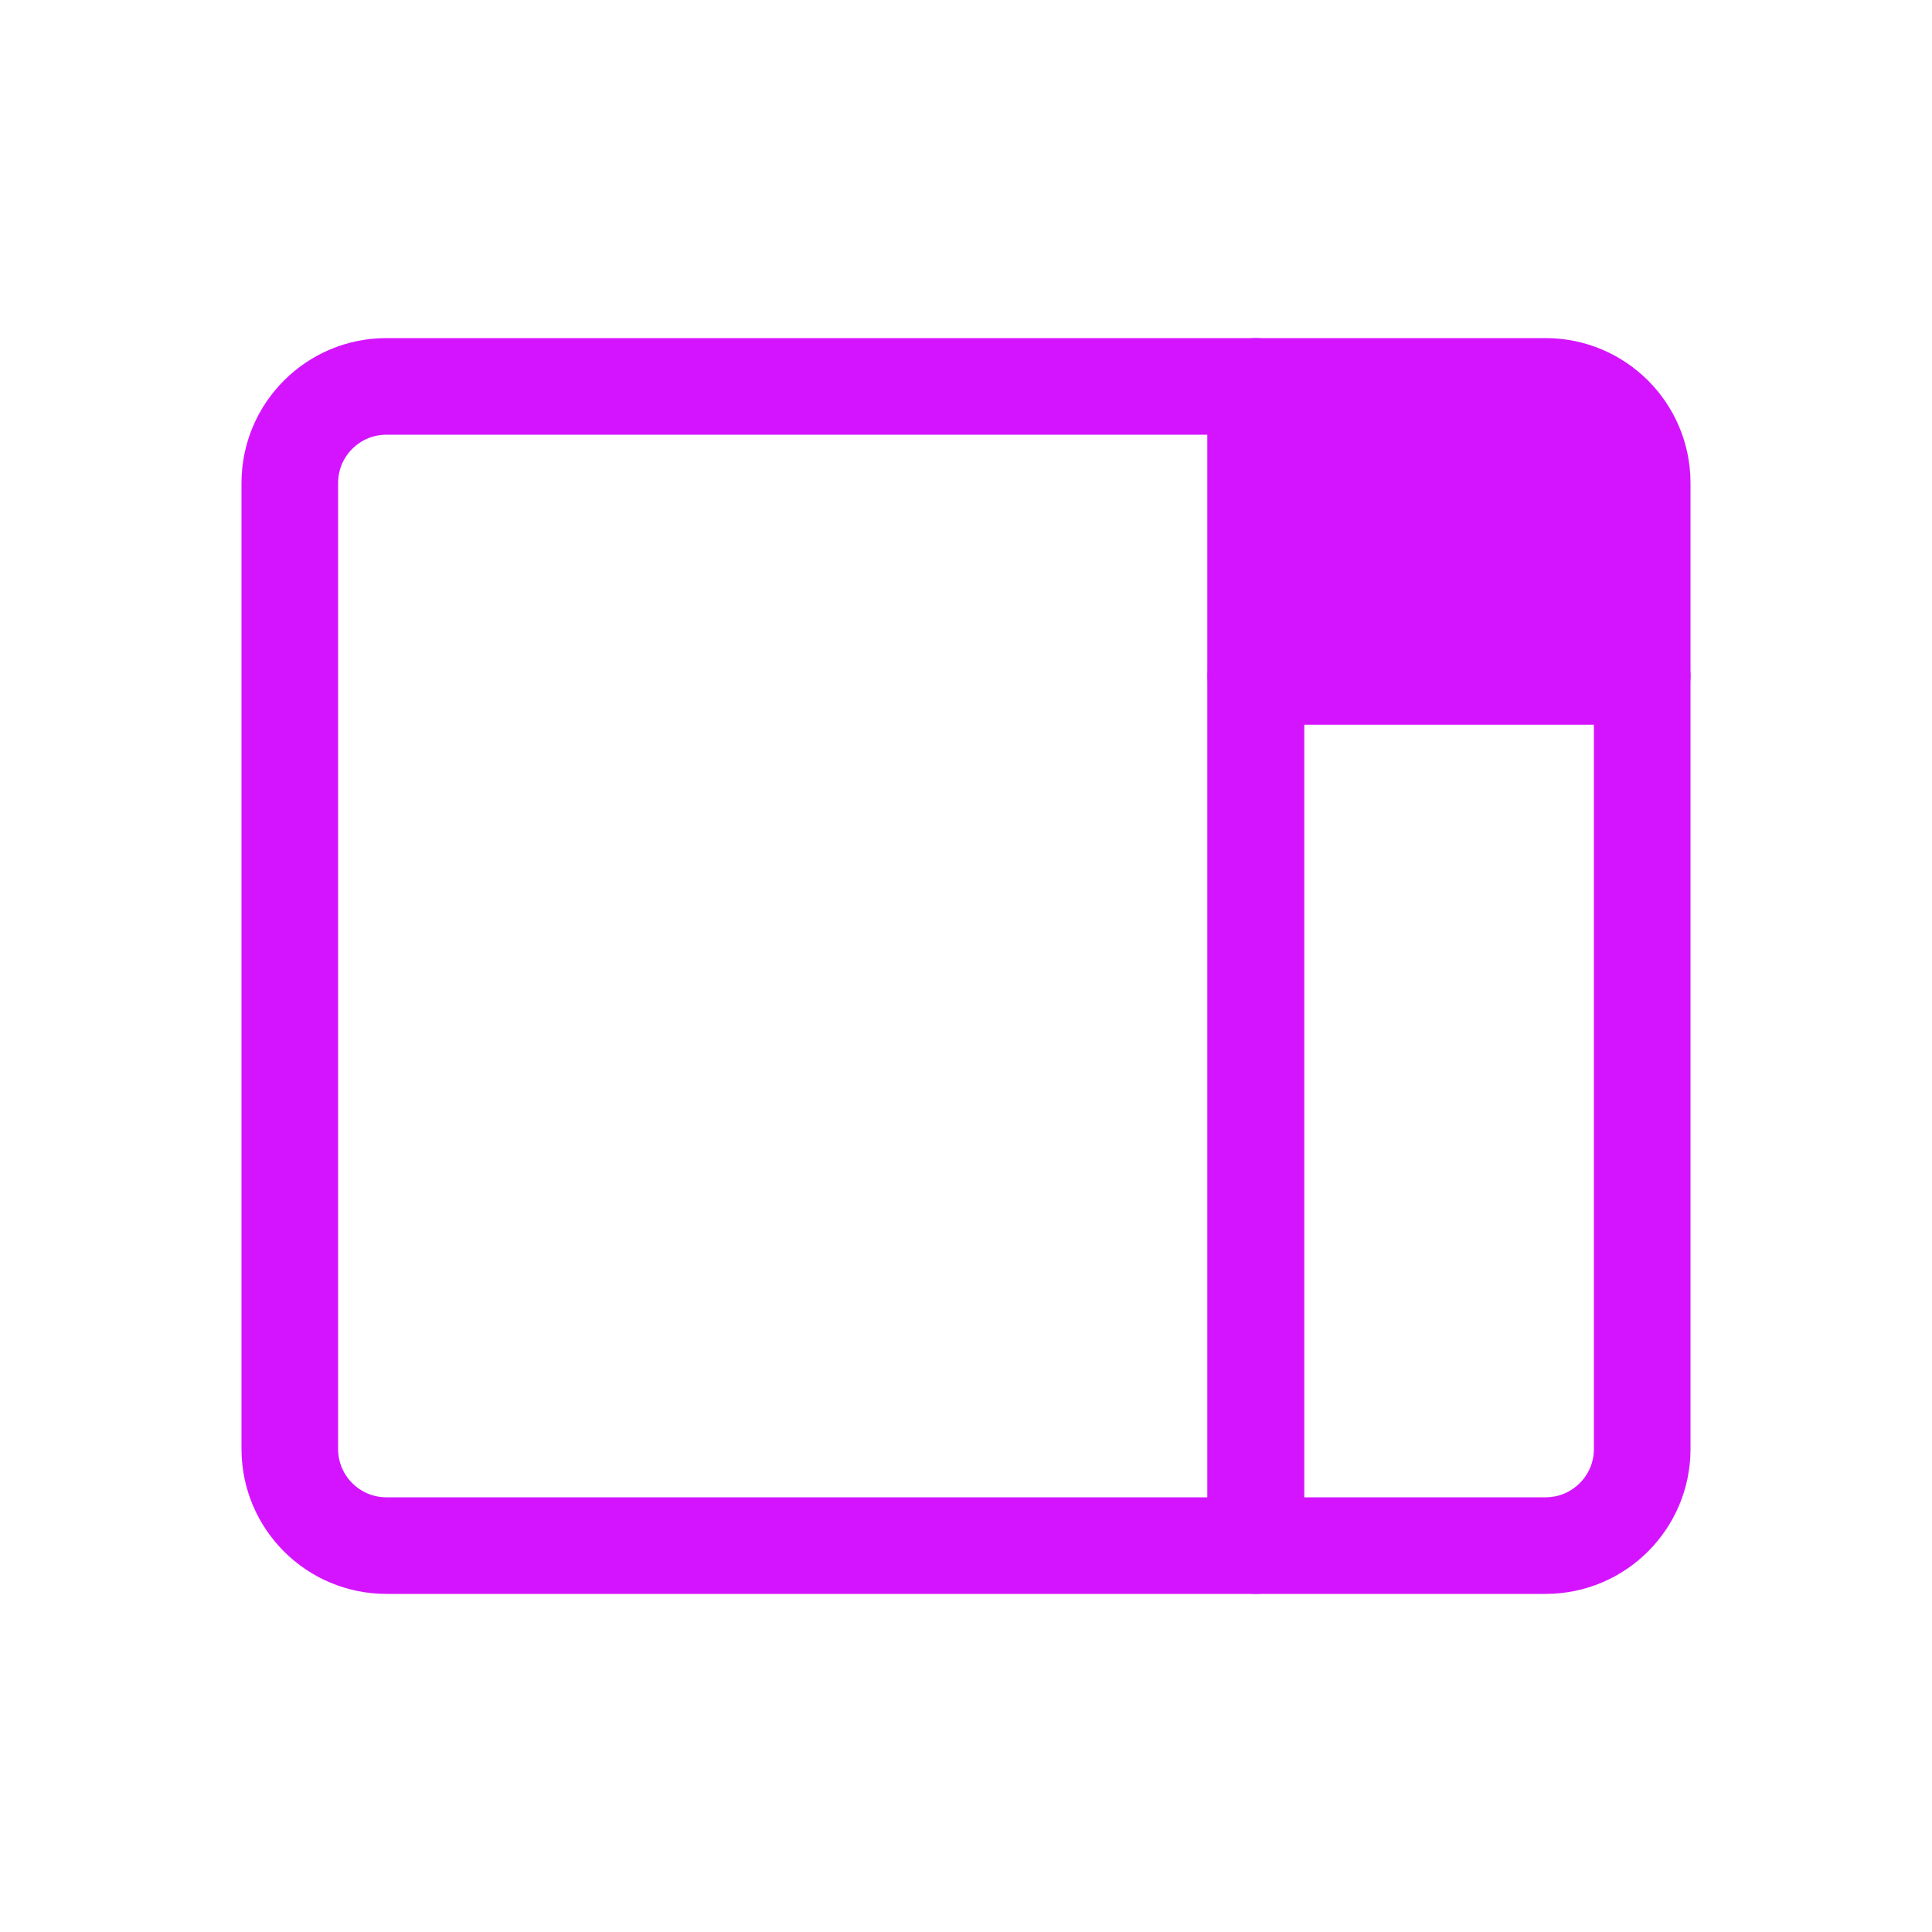
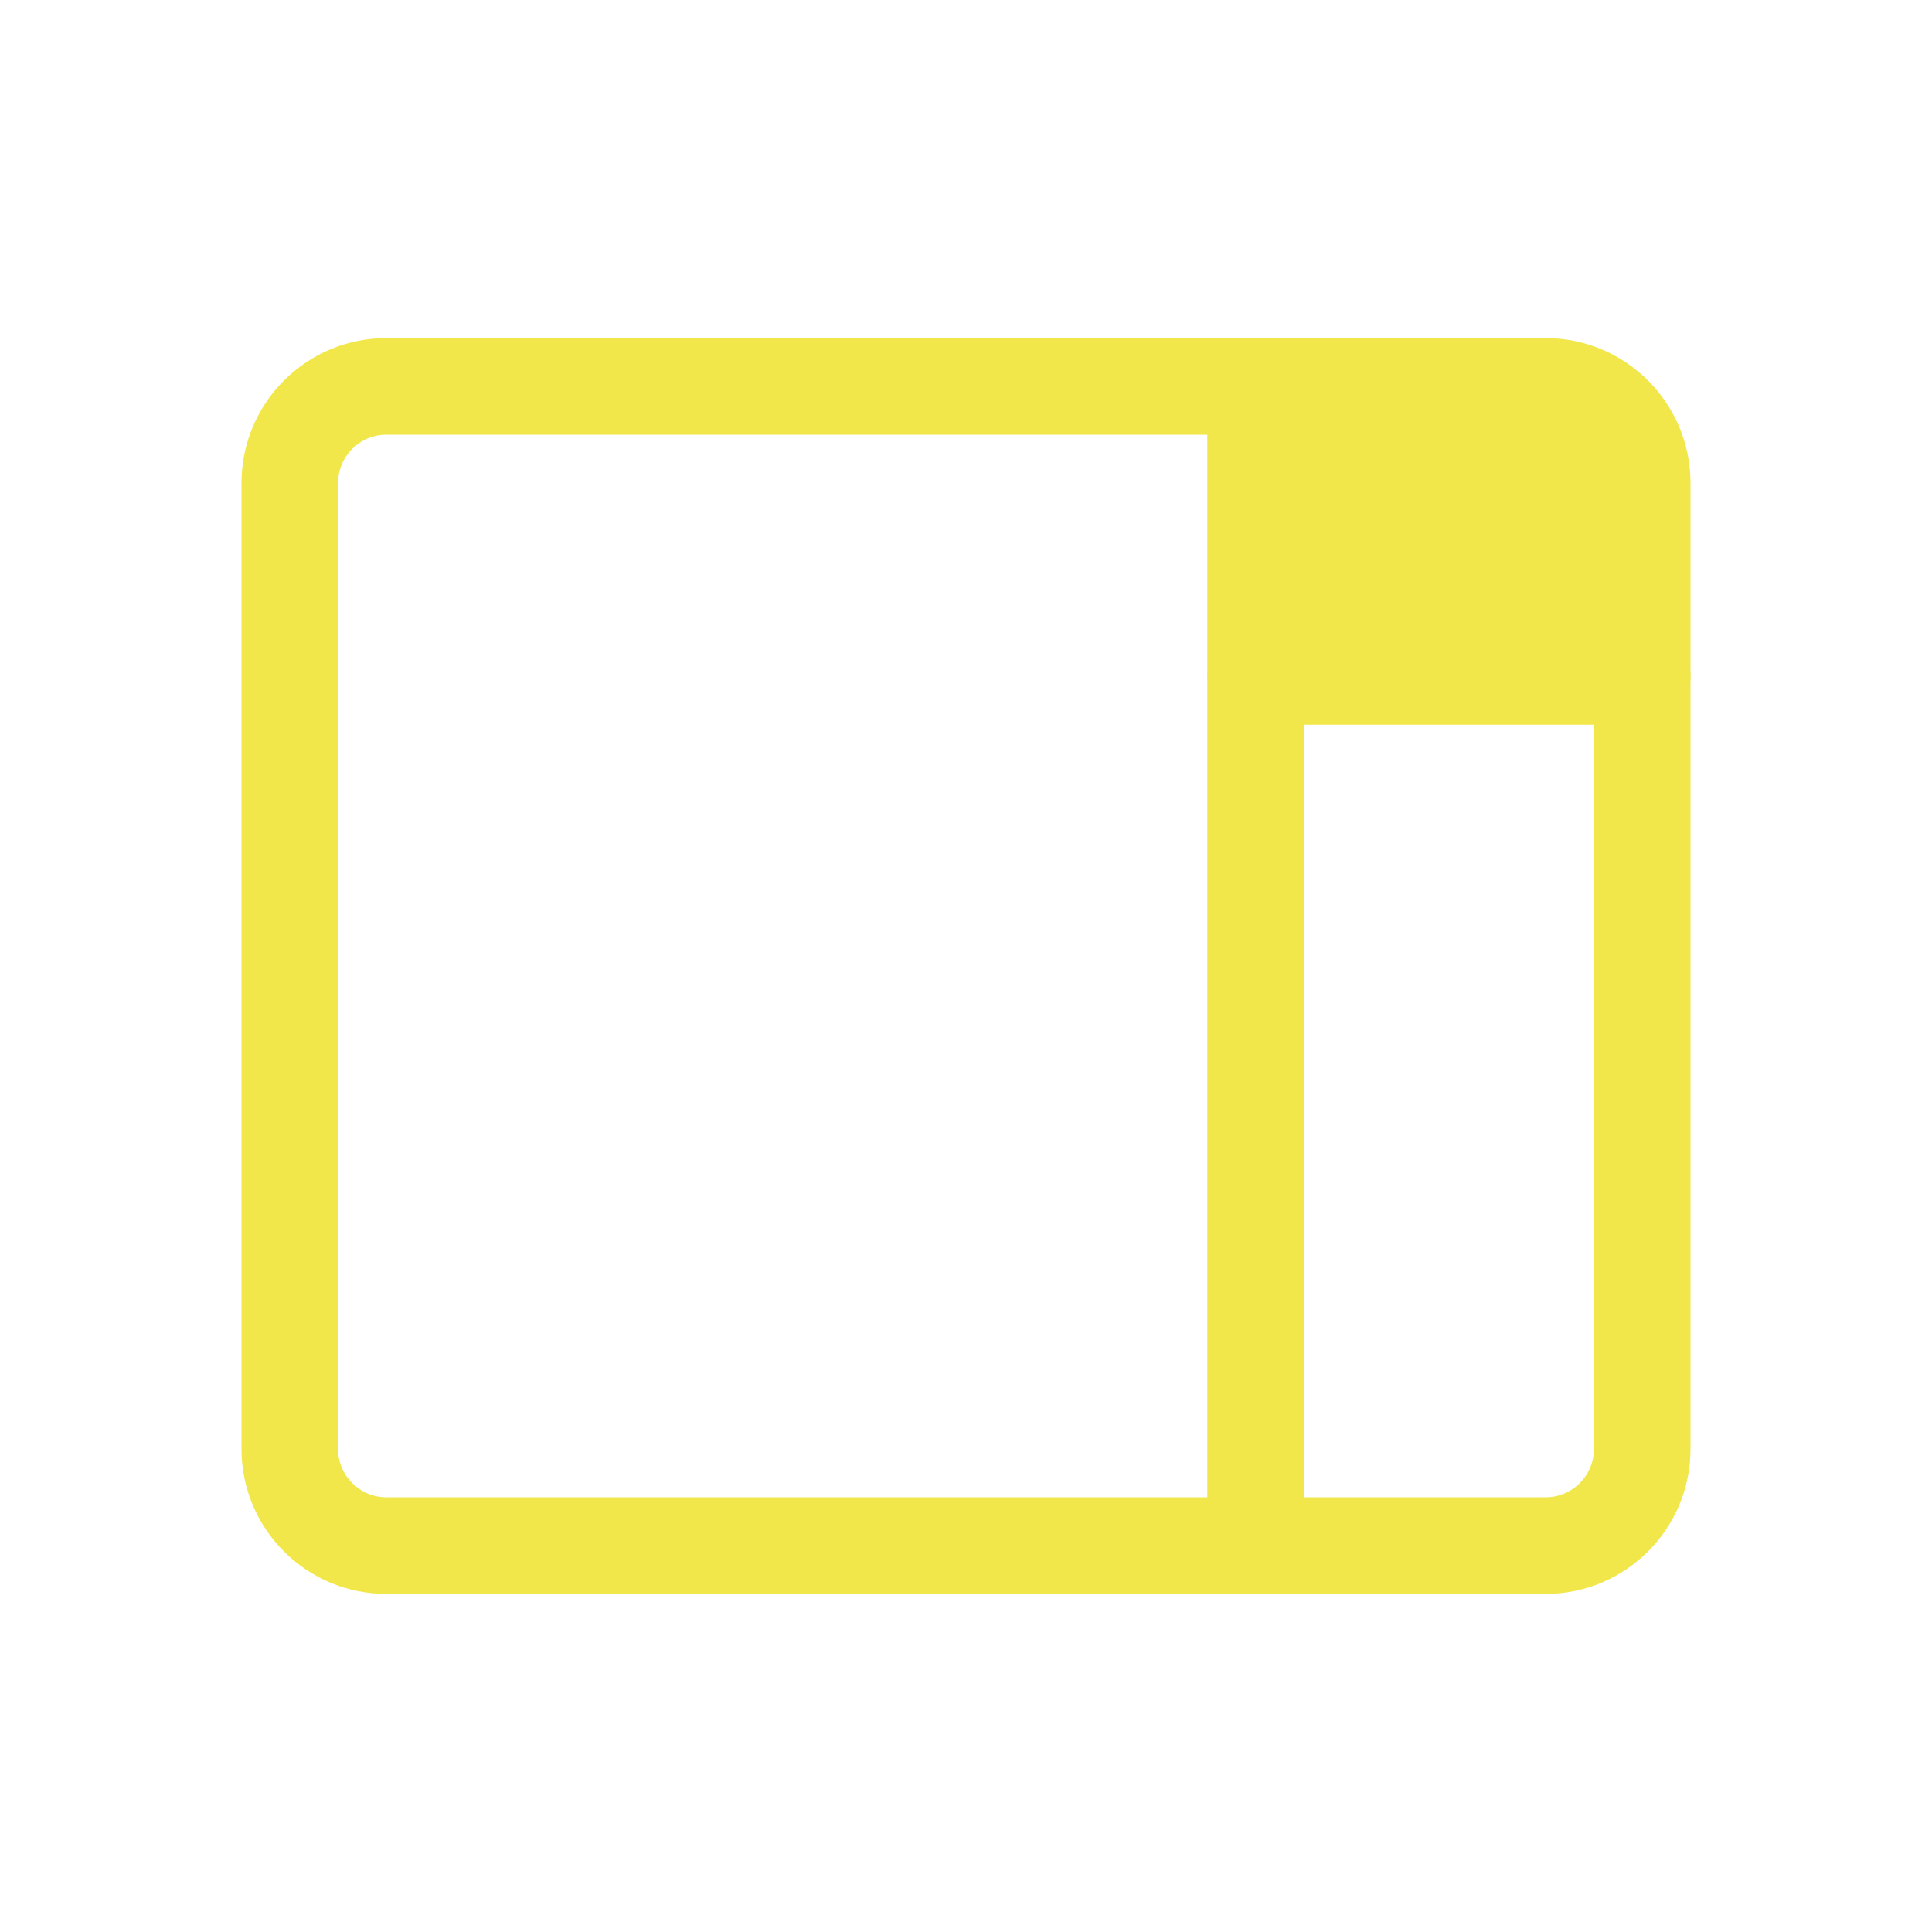
<svg xmlns="http://www.w3.org/2000/svg" width="20px" height="20px" viewBox="0 0 20 20" version="1.1">
  <defs />
  <g id="Page-1" stroke="none" stroke-width="1" fill="none" fill-rule="evenodd" stroke-linecap="round" stroke-linejoin="round">
-     <g id="Small-Stage-(inactive)" stroke="#d414ff">
+     <g id="Small-Stage-(inactive)" stroke="#f1e74a">
      <g id="small-stage-(inactive)" transform="translate(3, 4)">
        <path d="M1,0 L10,0 L10,12 L1,12 L1,12 C0.448,12 6.76353751e-17,11.552 0,11 L0,1 L0,1 C-6.76353751e-17,0.448 0.448,1.01453063e-16 1,0 Z" id="Rectangle" />
-         <path d="M10,0 L13,0 L13,0 C13.552,-1.01453063e-16 14,0.448 14,1 L14,3 L10,3 L10,0 Z" id="Rectangle" fill="#d414ff" />
+         <path d="M10,0 L13,0 L13,0 C13.552,-1.01453063e-16 14,0.448 14,1 L14,3 L10,3 L10,0 Z" id="Rectangle" fill="#f1e74a" />
        <path d="M10,3 L14,3 L14,11 L14,11 C14,11.552 13.552,12 13,12 L10,12 L10,3 Z" id="Rectangle-Copy" />
      </g>
    </g>
  </g>
</svg>
